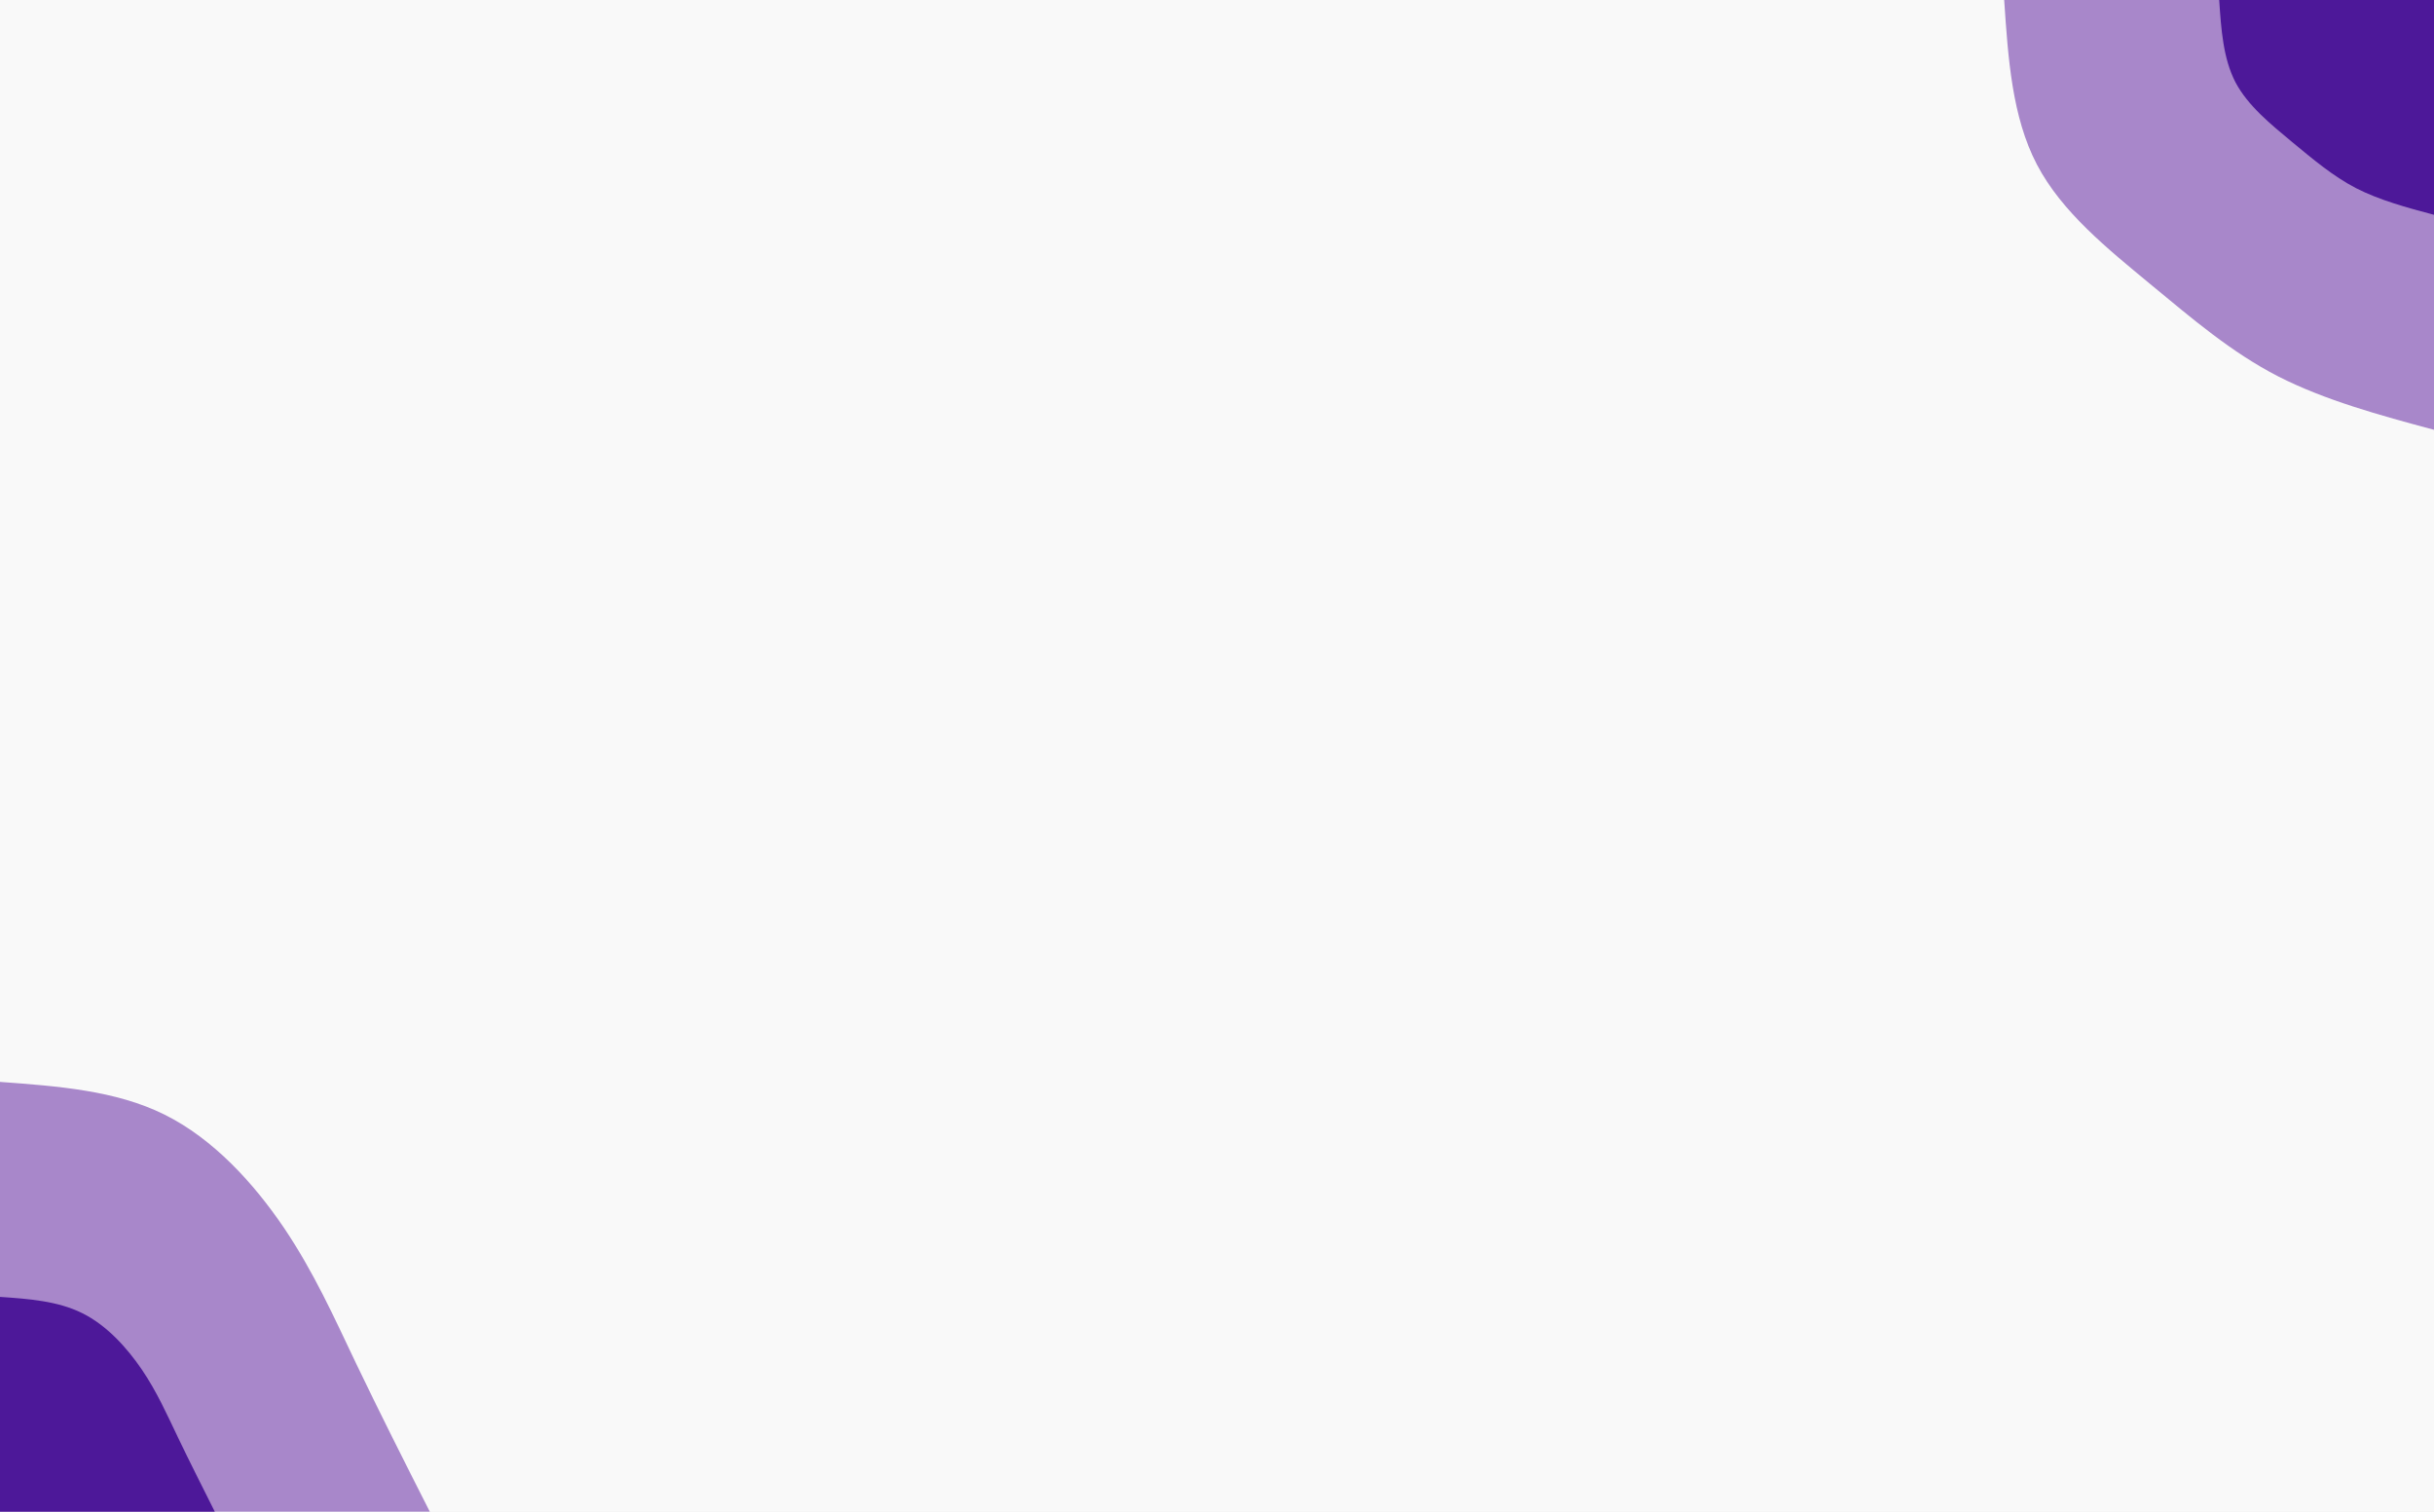
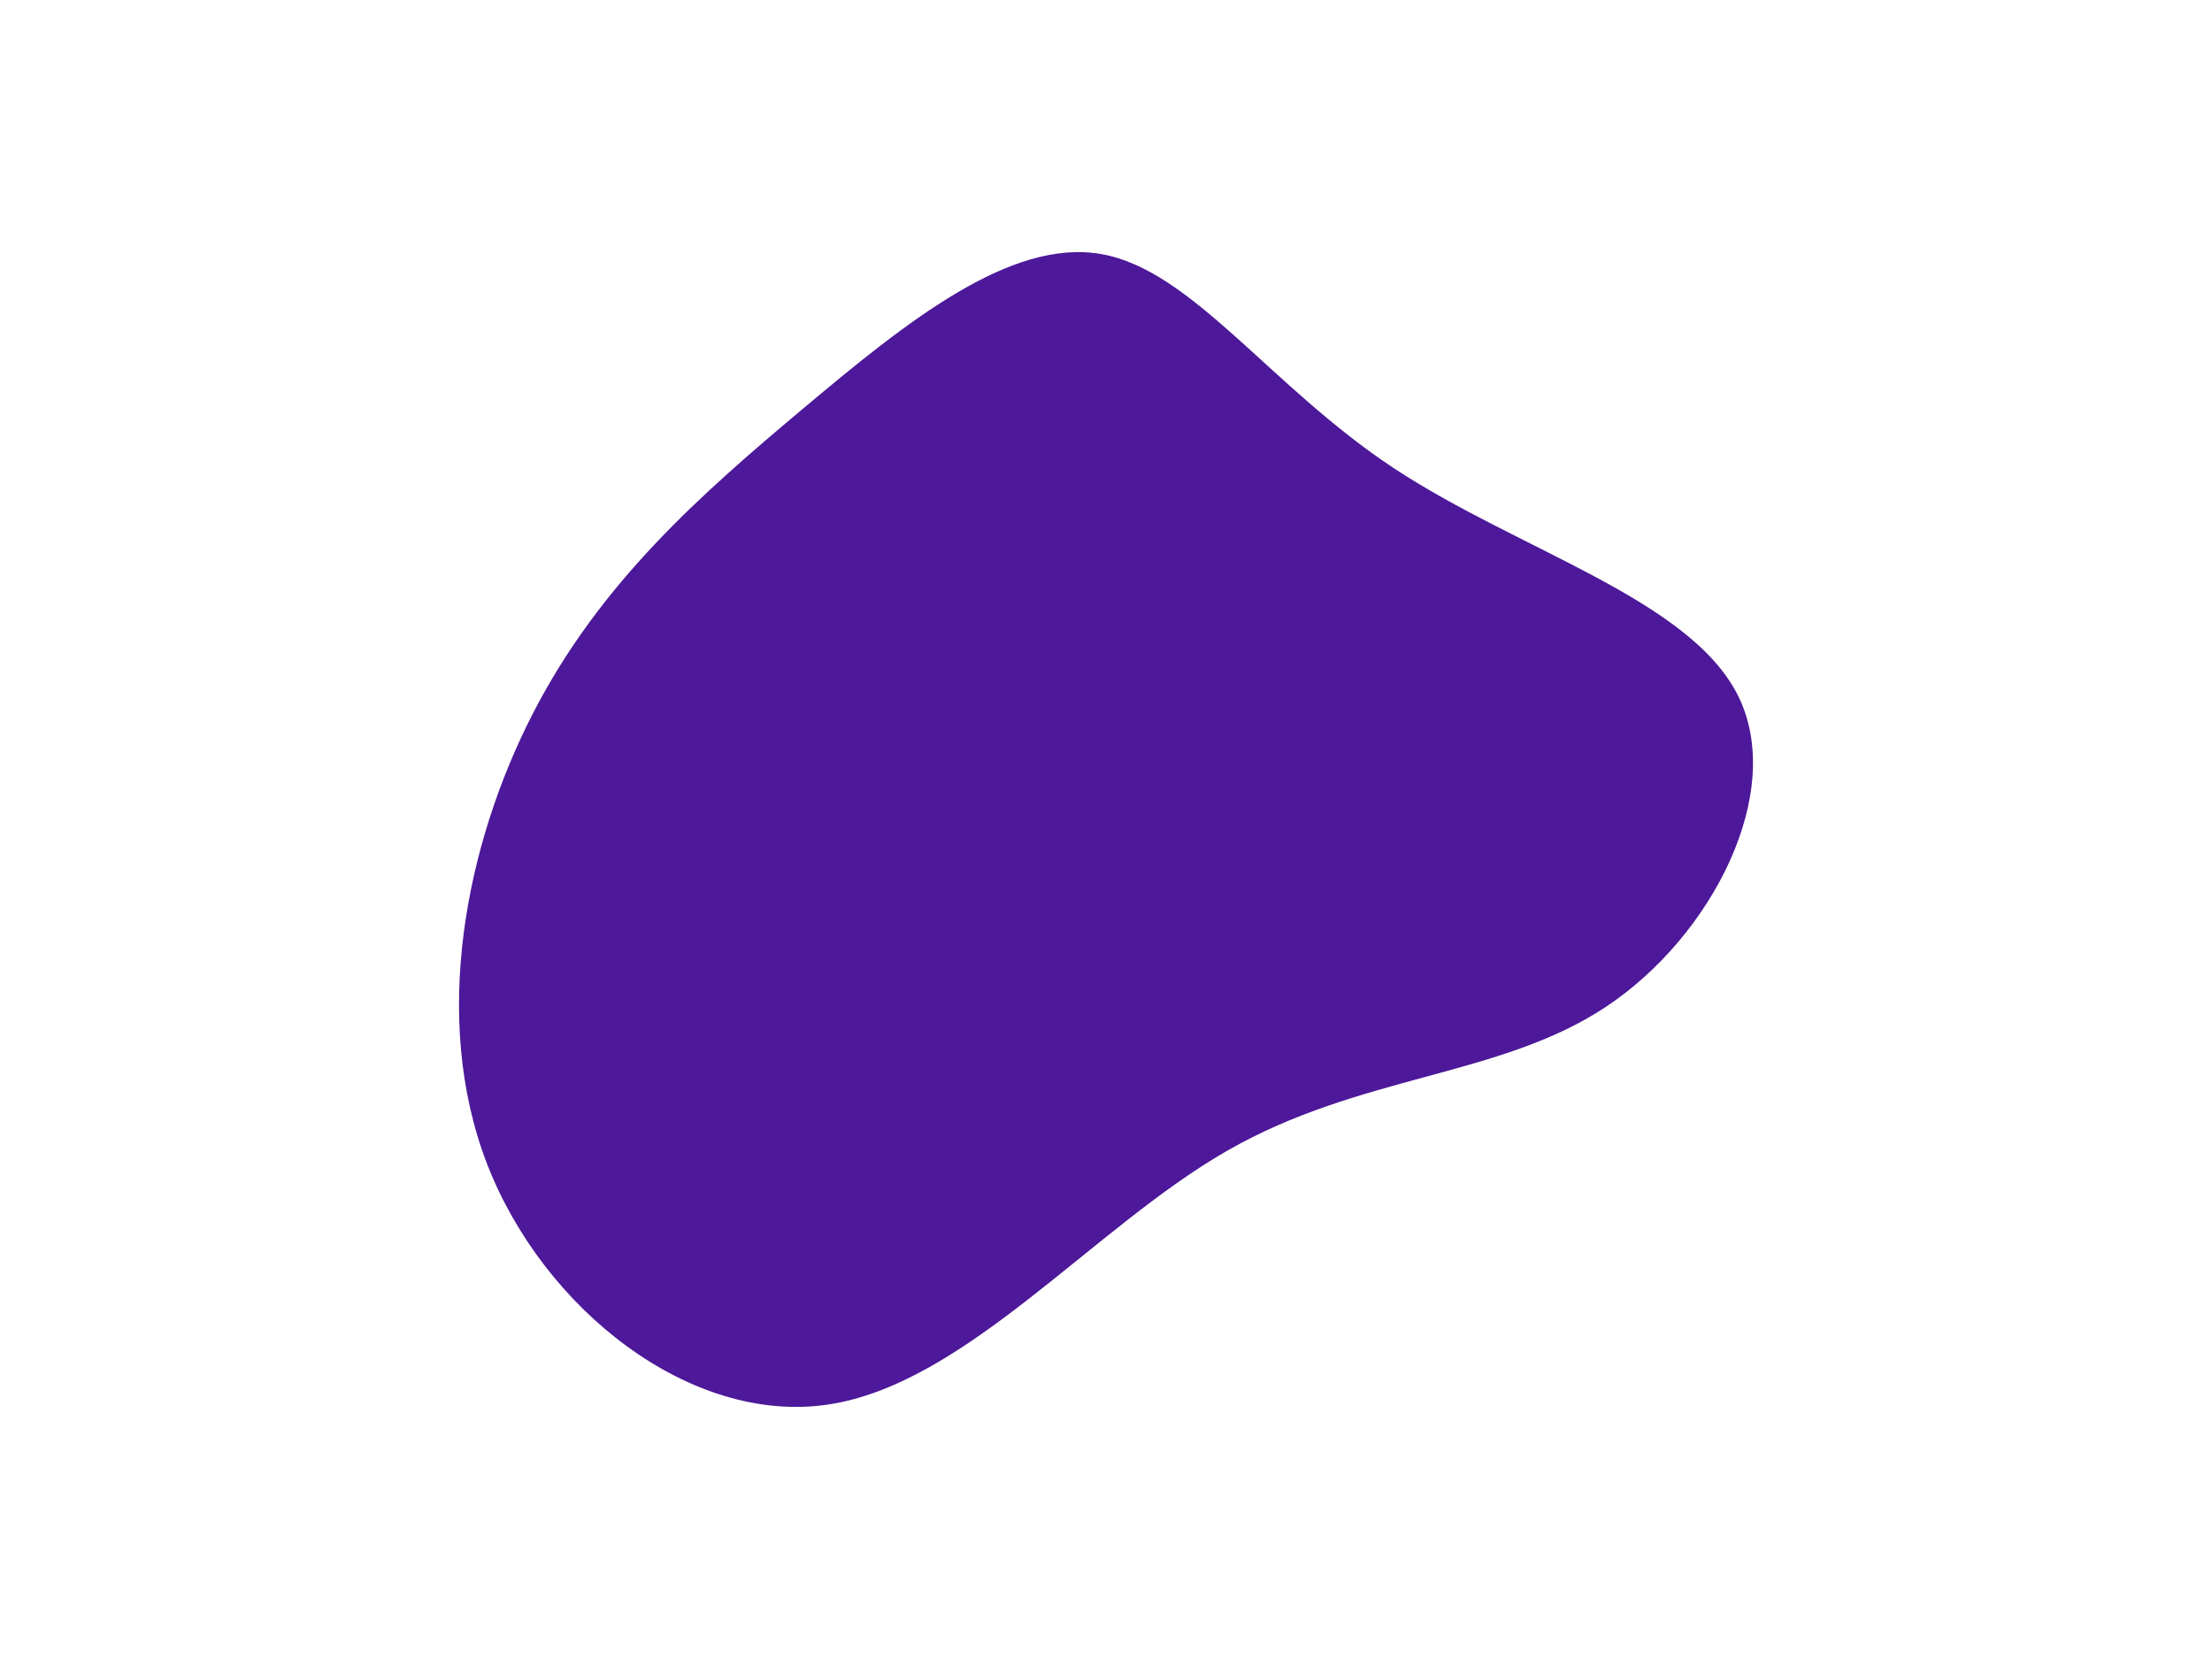
- <svg xmlns="http://www.w3.org/2000/svg" id="visual" viewBox="0 0 1243 772" width="1243" height="772" version="1.1">
-   <rect x="0" y="0" width="1243" height="772" fill="#f9f9f9" />
-   <defs>
-     <linearGradient id="grad1_0" x1="37.9%" y1="0%" x2="100%" y2="100%">
-       <stop offset="17.798%" stop-color="#4d1899" stop-opacity="1" />
-       <stop offset="82.202%" stop-color="#4d1899" stop-opacity="1" />
-     </linearGradient>
-   </defs>
-   <defs>
-     <linearGradient id="grad1_1" x1="37.9%" y1="0%" x2="100%" y2="100%">
-       <stop offset="17.798%" stop-color="#4d1899" stop-opacity="1" />
-       <stop offset="82.202%" stop-color="#f9f9f9" stop-opacity="1" />
-     </linearGradient>
-   </defs>
-   <defs>
-     <linearGradient id="grad2_0" x1="0%" y1="0%" x2="62.1%" y2="100%">
-       <stop offset="17.798%" stop-color="#4d1899" stop-opacity="1" />
-       <stop offset="82.202%" stop-color="#4d1899" stop-opacity="1" />
-     </linearGradient>
-   </defs>
-   <defs>
-     <linearGradient id="grad2_1" x1="0%" y1="0%" x2="62.1%" y2="100%">
-       <stop offset="17.798%" stop-color="#f9f9f9" stop-opacity="1" />
-       <stop offset="82.202%" stop-color="#4d1899" stop-opacity="1" />
-     </linearGradient>
-   </defs>
-   <g transform="translate(1243, 0)">
-     <path d="M0 219.5C-27.9 212 -55.7 204.4 -79.6 192.2C-103.5 179.9 -123.3 162.9 -145 145C-166.6 127.1 -190.1 108.3 -202.8 84C-215.5 59.7 -217.5 29.8 -219.5 0L0 0Z" fill="#a887ca" />
-     <path d="M0 109.7C-13.9 106 -27.9 102.2 -39.8 96.1C-51.7 89.9 -61.7 81.4 -72.5 72.5C-83.3 63.5 -95 54.1 -101.4 42C-107.7 29.8 -108.7 14.9 -109.7 0L0 0Z" fill="#4d1899" />
-   </g>
-   <g transform="translate(0, 772)">
-     <path d="M0 -219.5C29.5 -217.3 59 -215.2 84 -202.8C109 -190.4 129.6 -167.7 145 -145C160.3 -122.3 170.5 -99.5 182 -75.4C193.6 -51.2 206.5 -25.6 219.5 0L0 0Z" fill="#a887ca" />
-     <path d="M0 -109.7C14.7 -108.7 29.5 -107.6 42 -101.4C54.5 -95.2 64.8 -83.8 72.5 -72.5C80.2 -61.1 85.2 -49.8 91 -37.7C96.8 -25.6 103.3 -12.8 109.7 0L0 0Z" fill="#4d1899" />
+ <svg xmlns="http://www.w3.org/2000/svg" id="visual" viewBox="0 0 900 675" width="900" height="675" version="1.1">
+   <rect x="0" y="0" width="900" height="675" fill="#FFFFFF" />
+   <g transform="translate(453.5755 316.7752)">
+     <path d="M113.5 -126.3C164.1 -92.9 233.7 -73.2 253.5 -33.9C273.2 5.3 243.1 64.2 199.8 92.9C156.5 121.6 99.9 120.3 45.6 151.5C-8.8 182.7 -60.8 246.4 -116.7 254.7C-172.7 263 -232.5 215.9 -255.4 156.8C-278.2 97.8 -264.2 26.8 -236.7 -26.6C-209.2 -80 -168.2 -115.8 -126.5 -150.8C-84.8 -185.8 -42.4 -219.9 -5.5 -213.4C31.5 -206.9 63 -159.7 113.5 -126.3" fill="#4D1899" />
  </g>
</svg>
